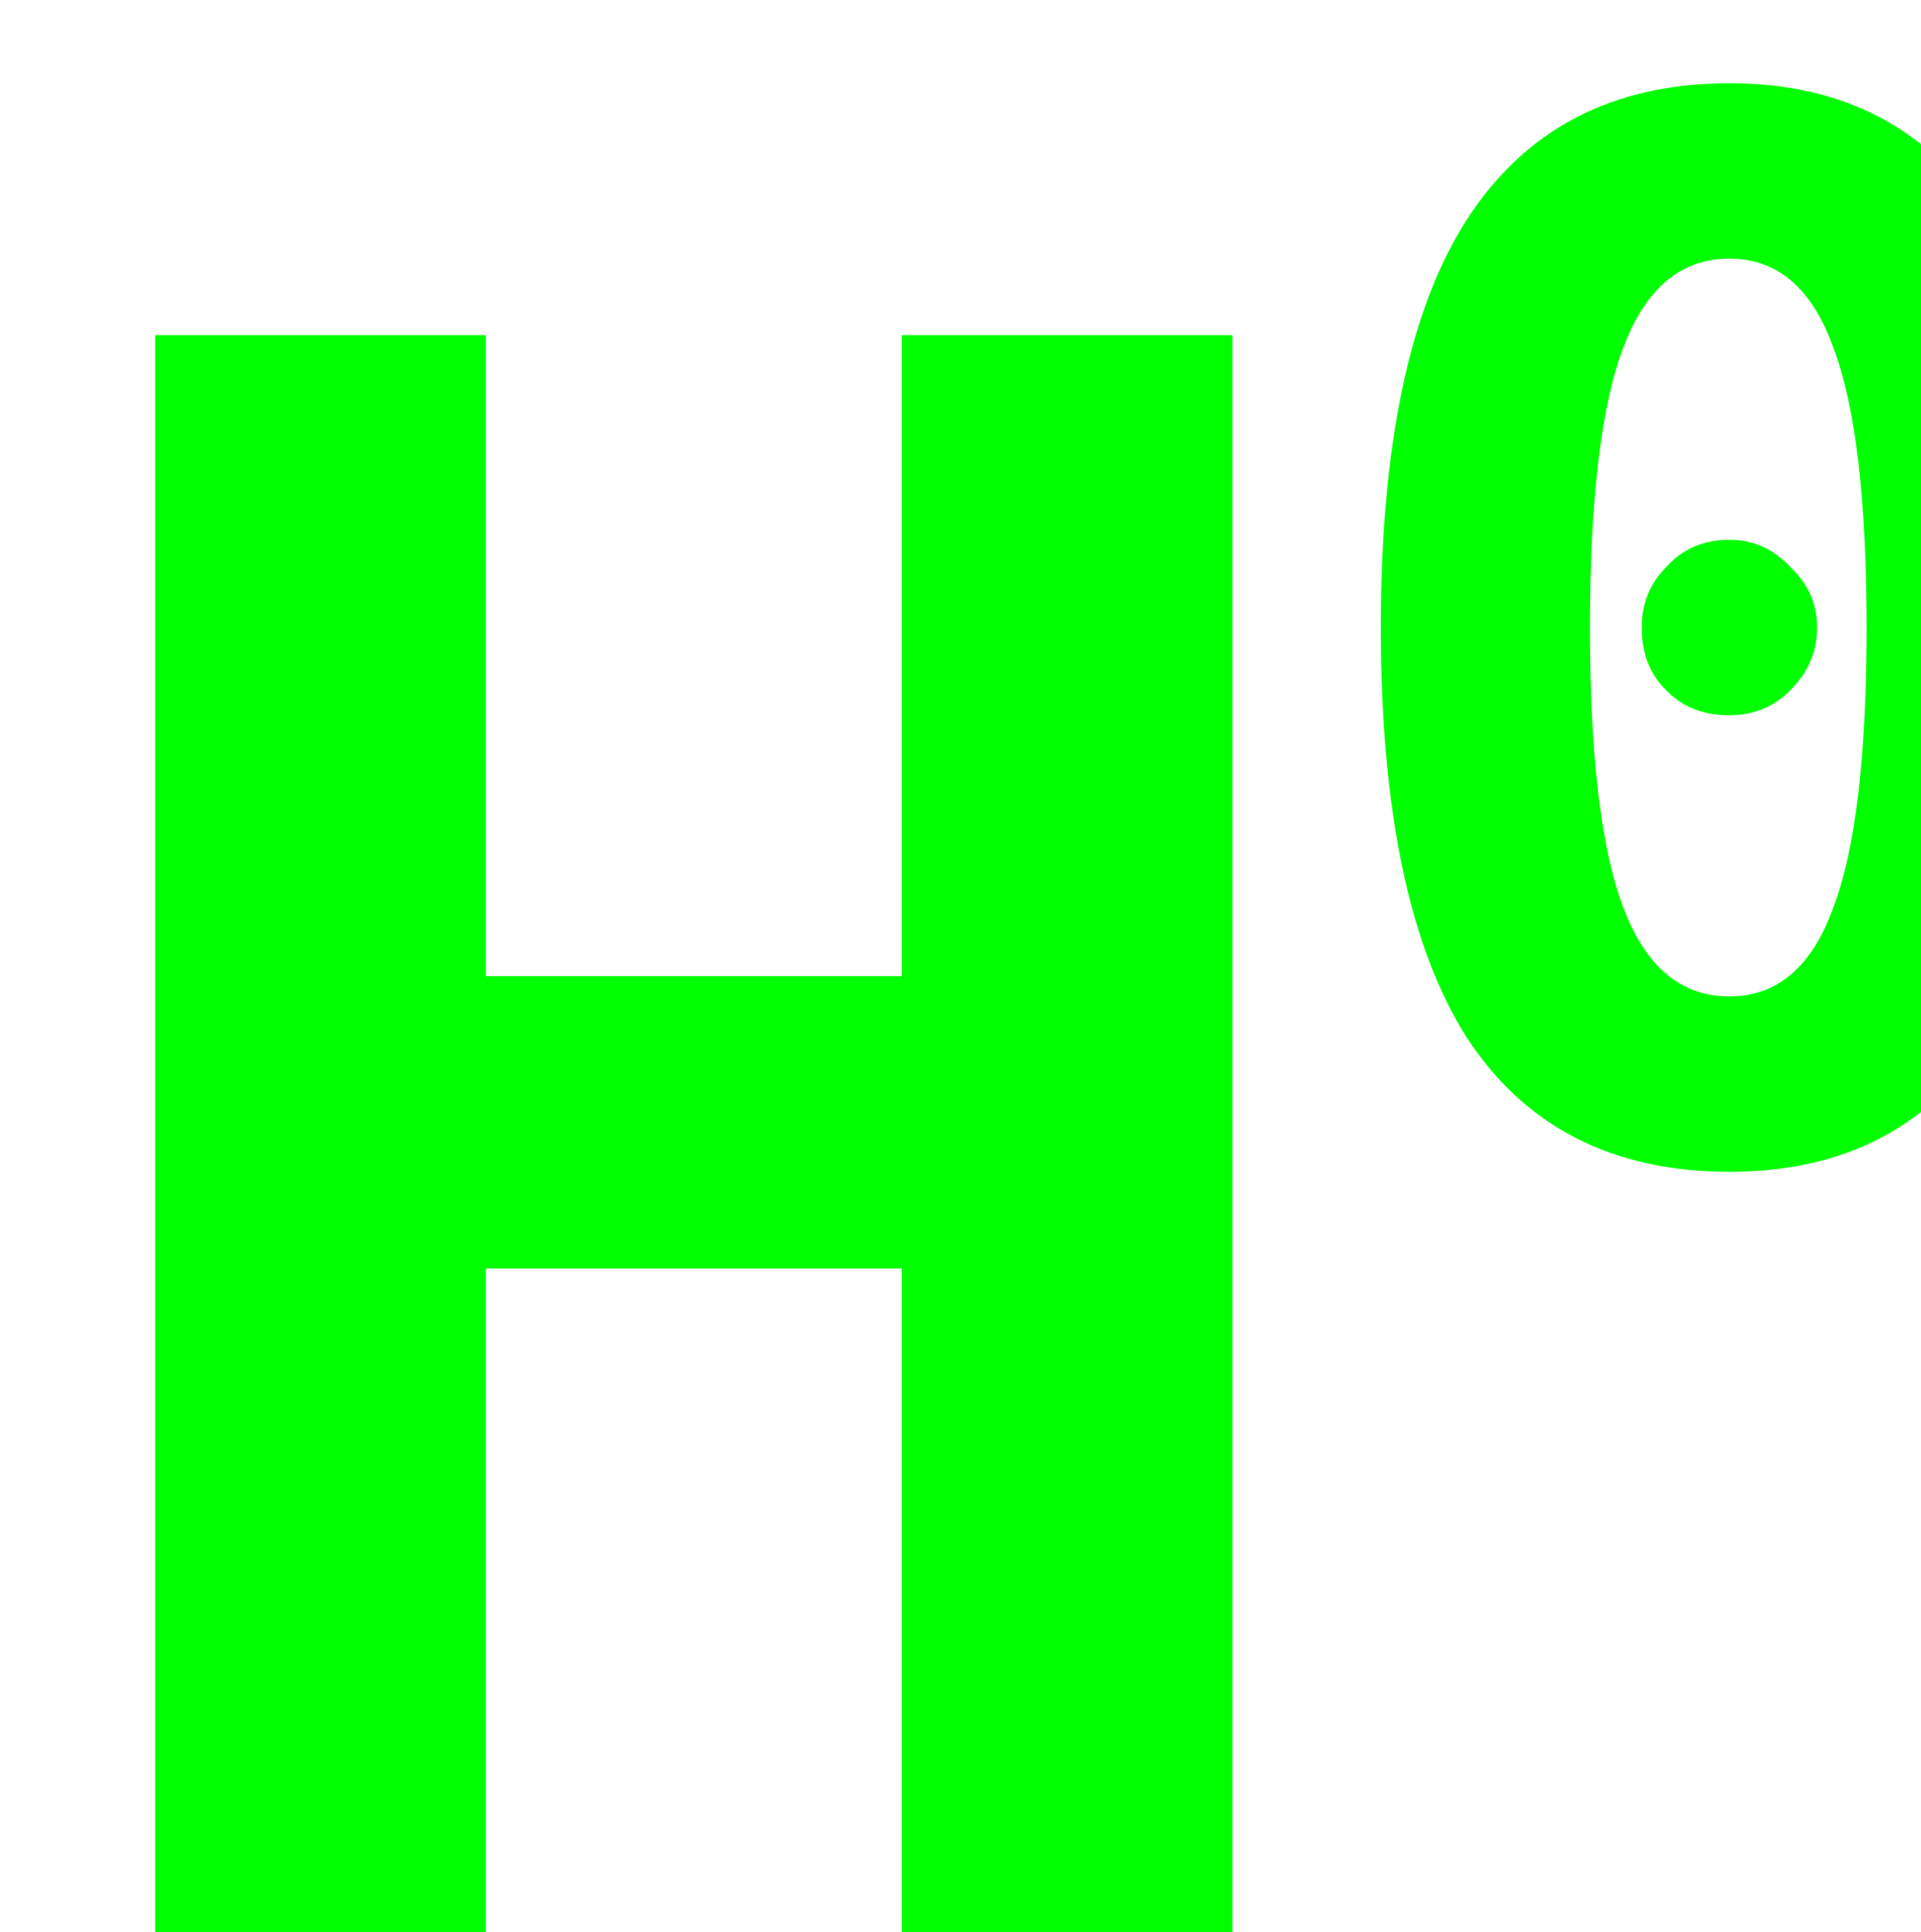
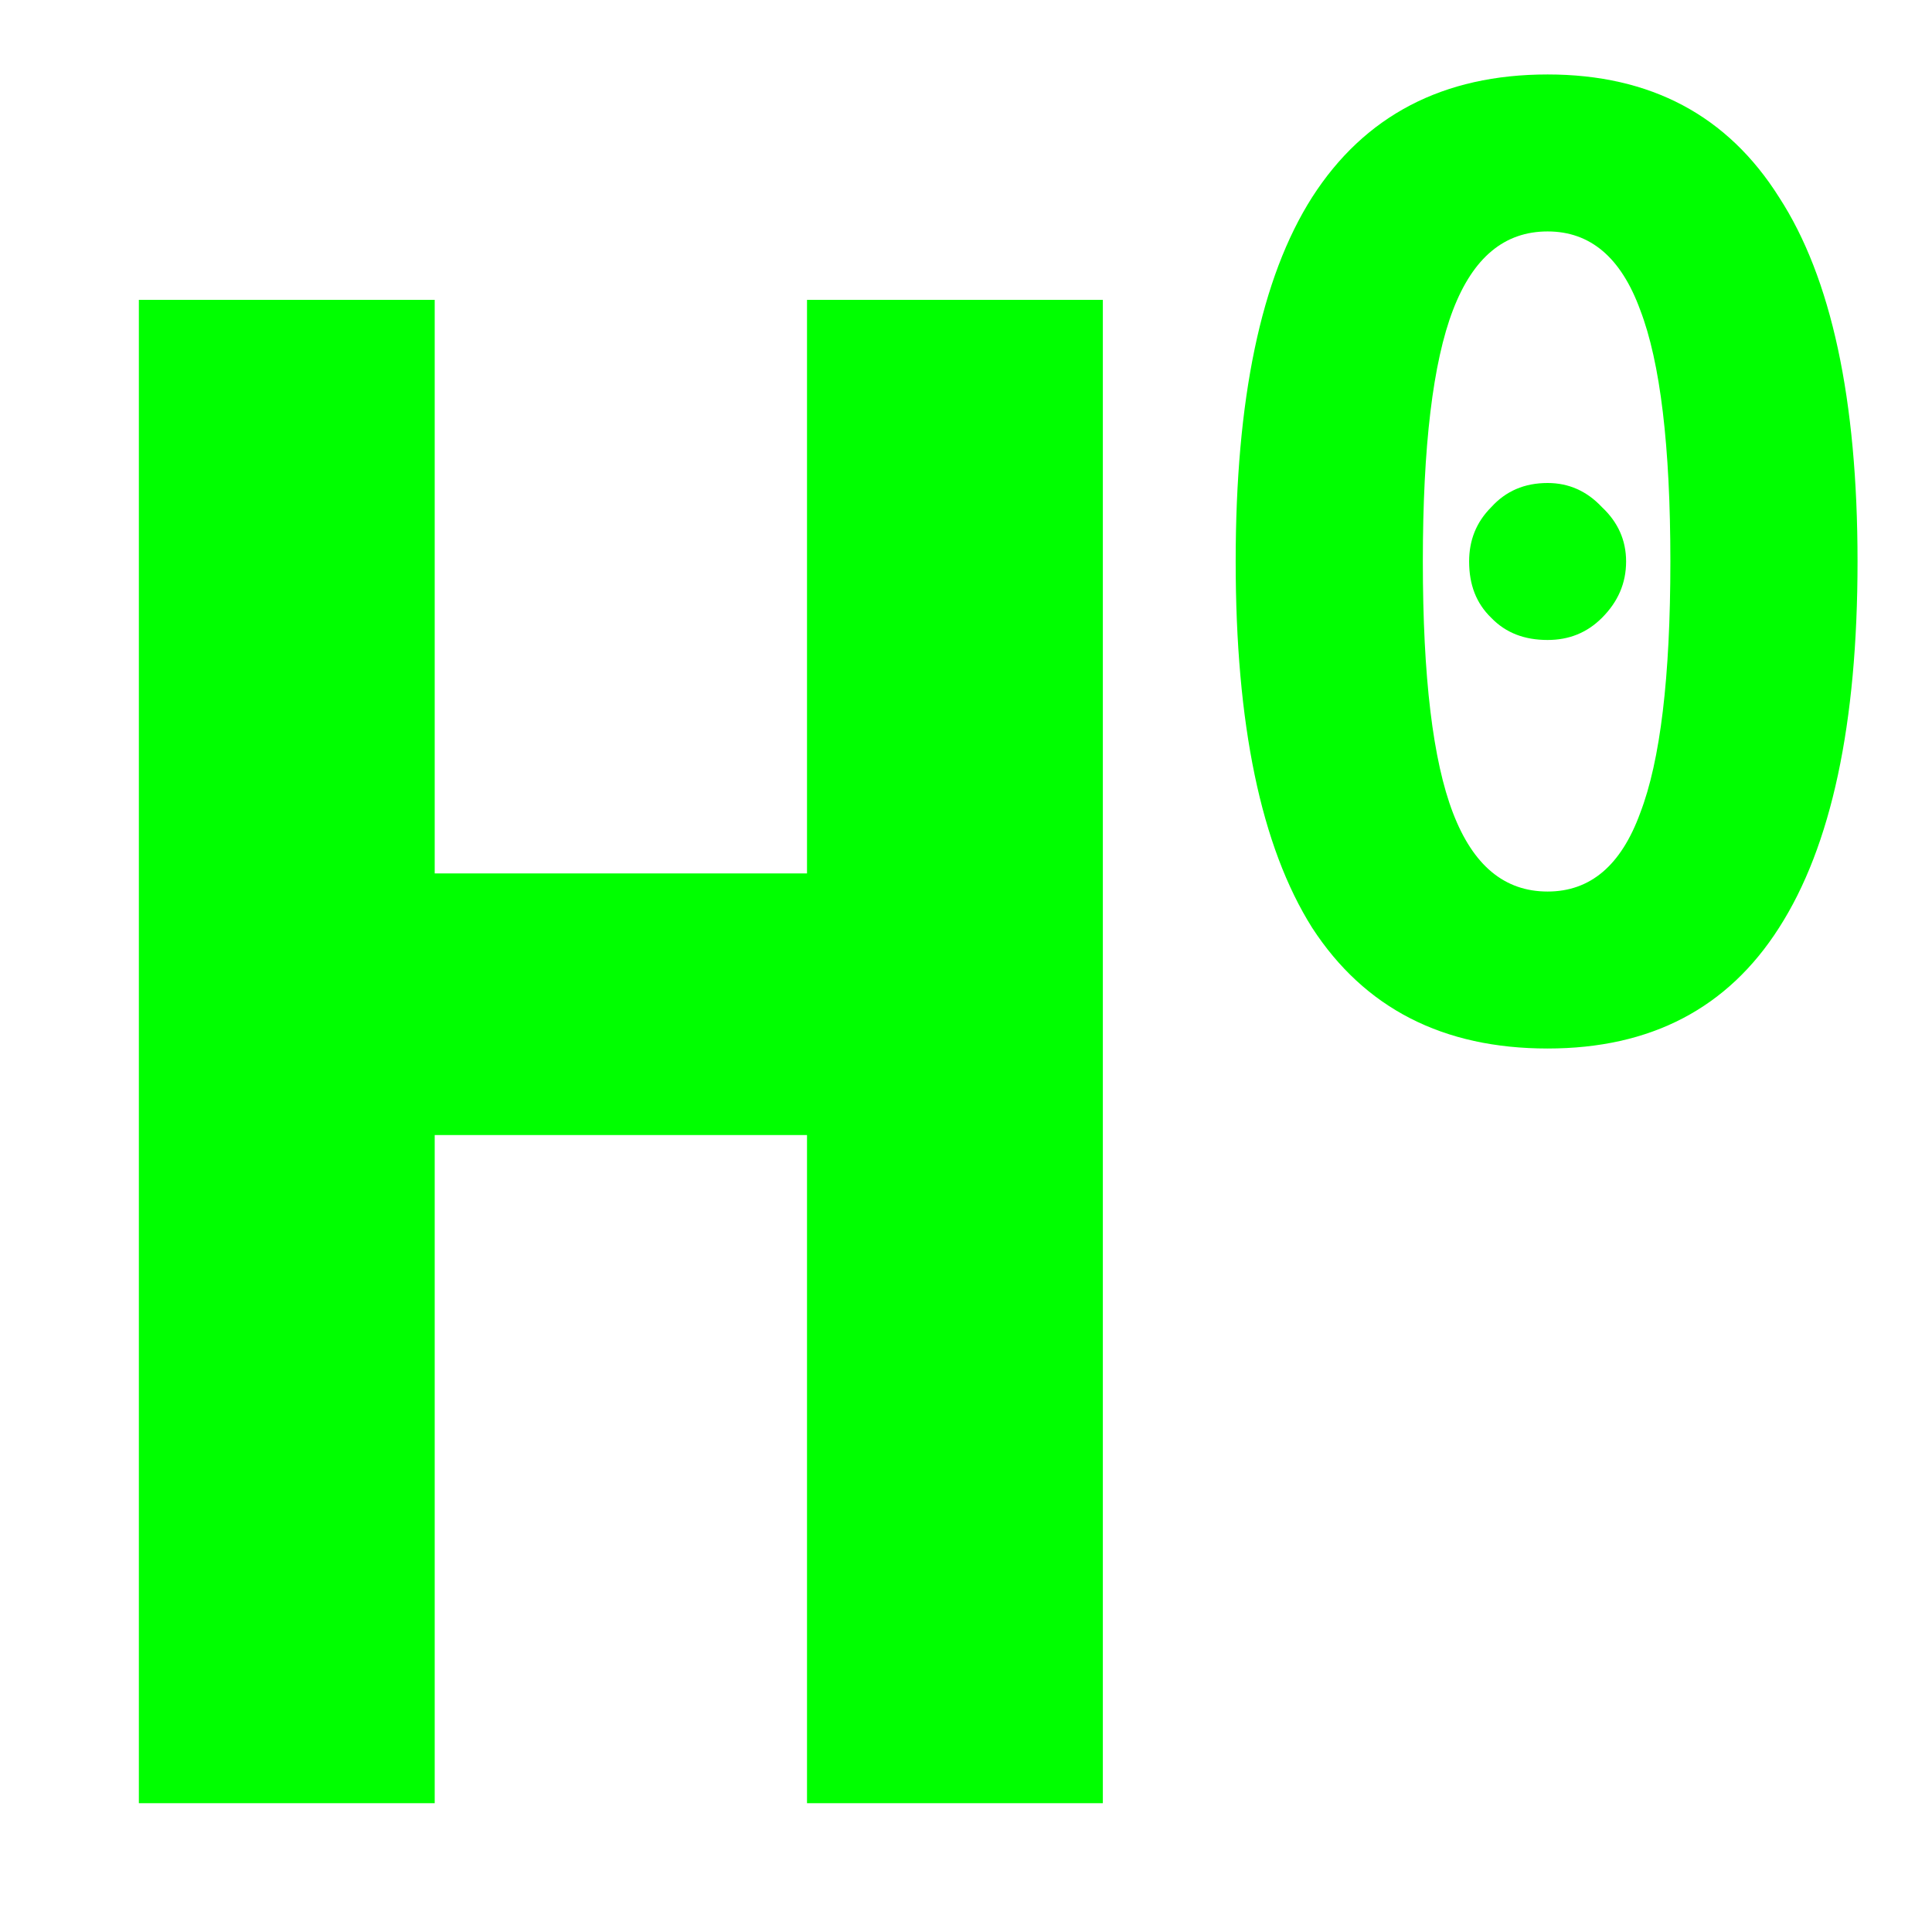
- <svg xmlns="http://www.w3.org/2000/svg" id="symb">
+ <svg xmlns="http://www.w3.org/2000/svg" id="symb" viewBox="0 0 15 15">
  <g fill="#0f0" font-family="monospace" font-weight="bold">
    <text y="14" font-size="16">H</text>
    <text x="9" y="8" font-size="10">0</text>
  </g>
</svg>
